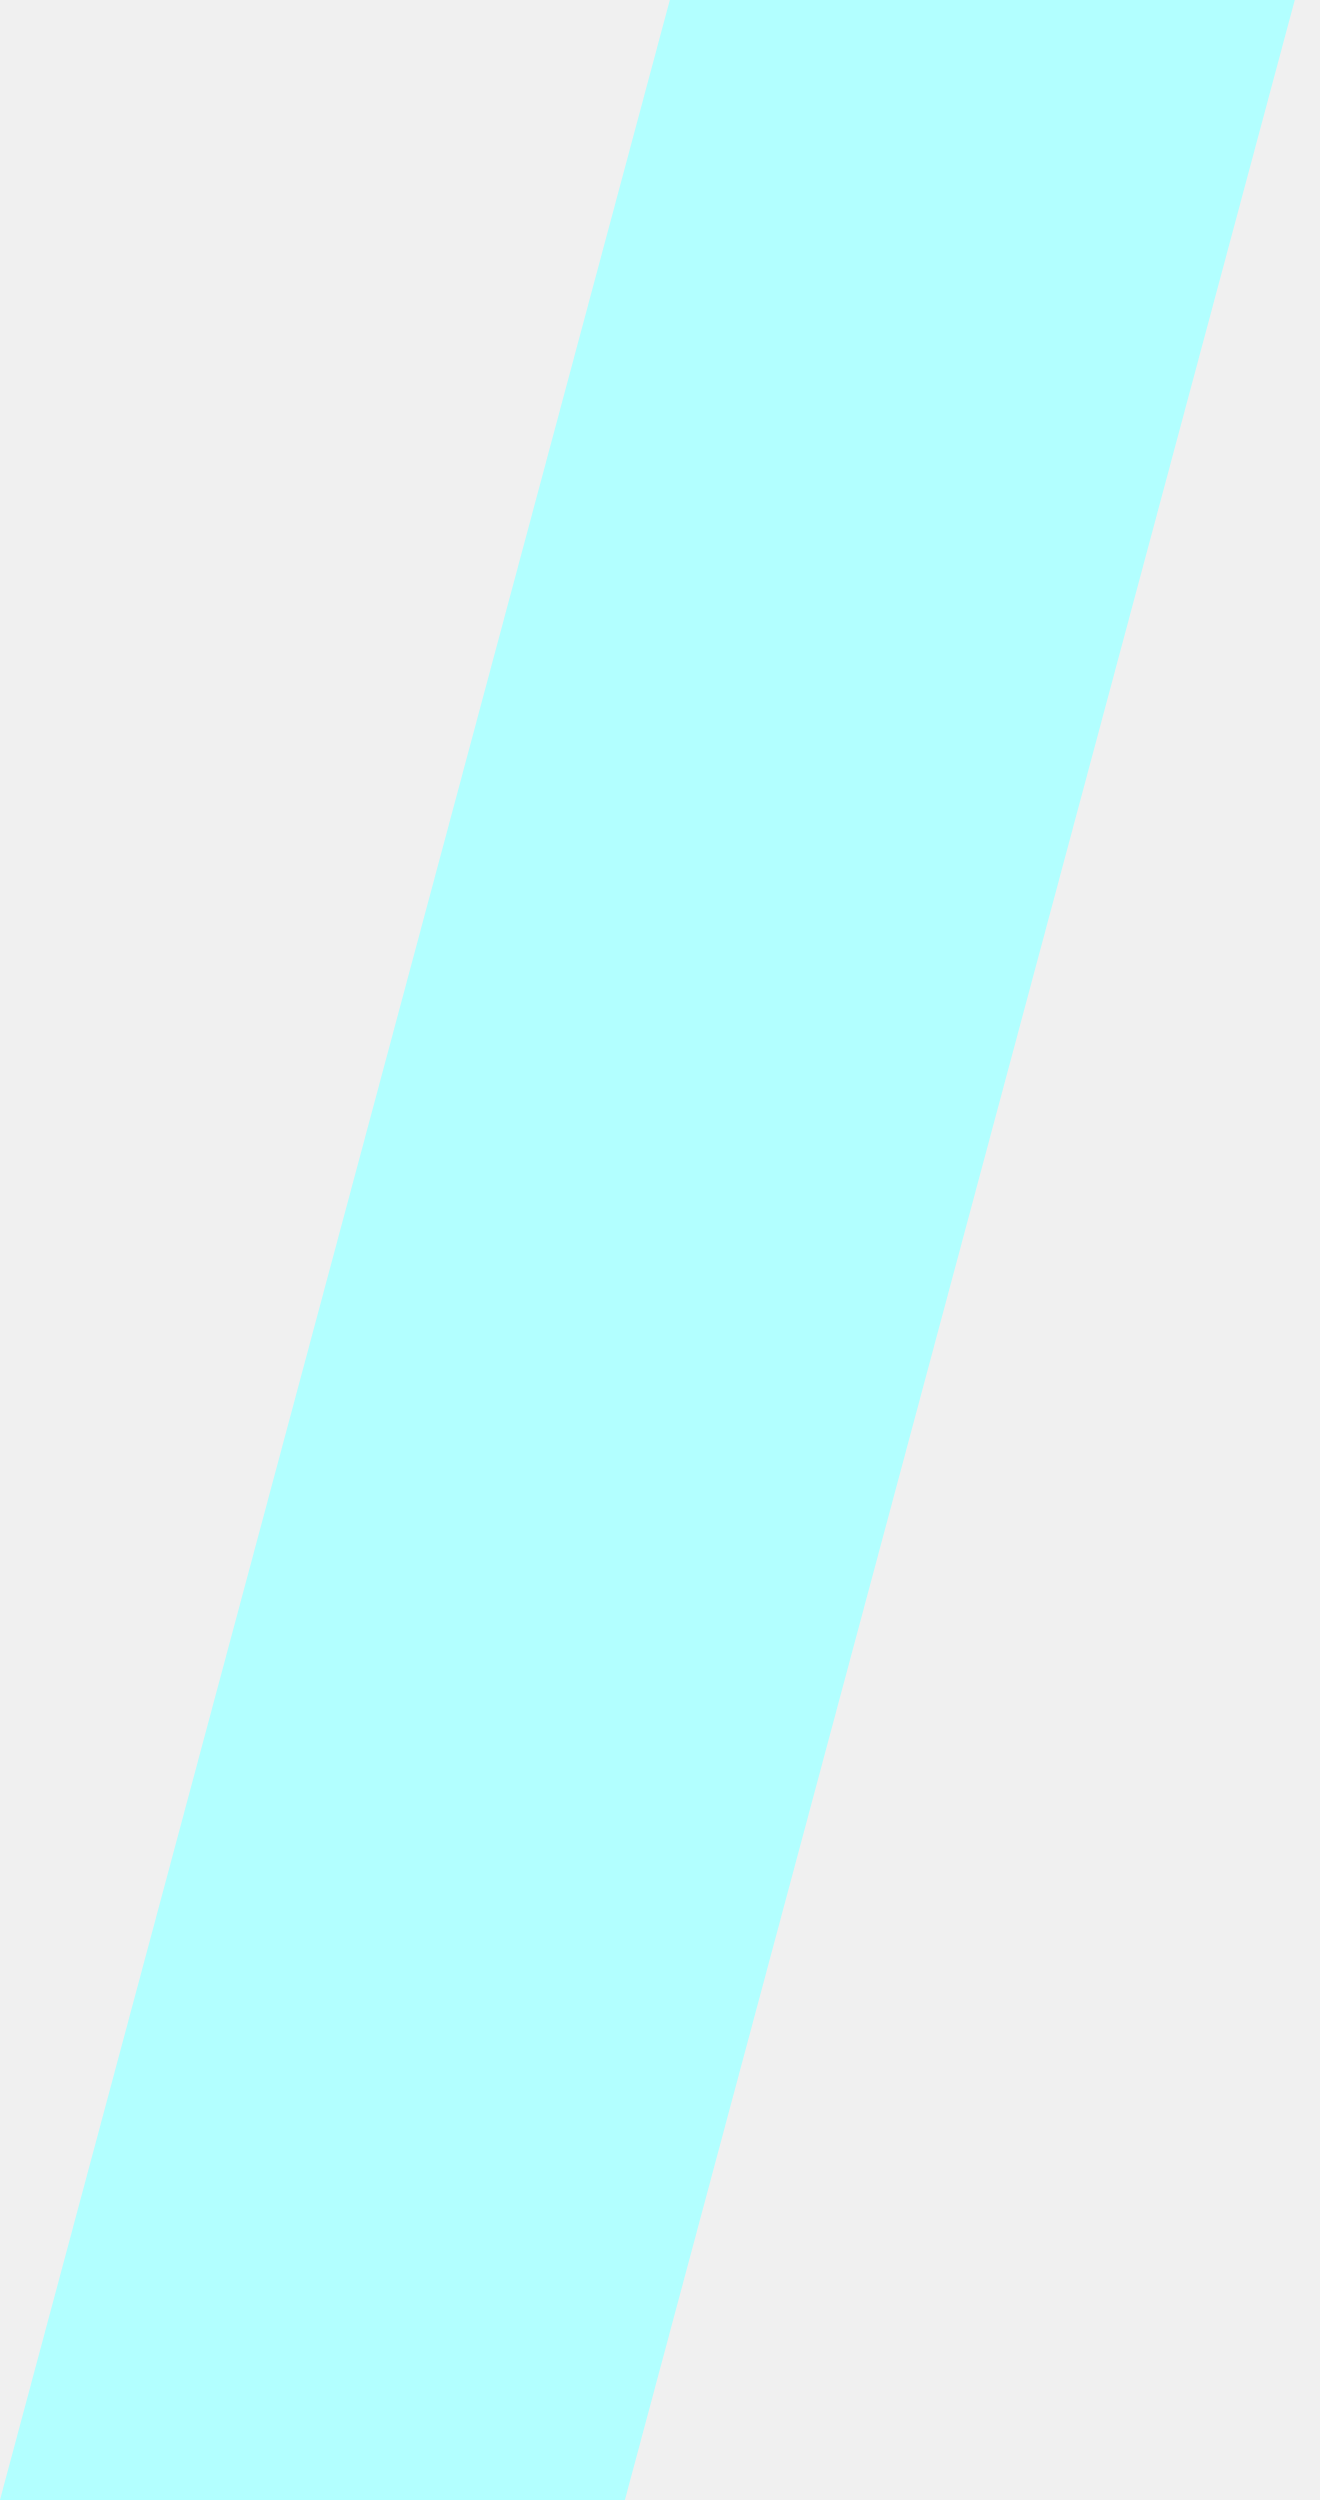
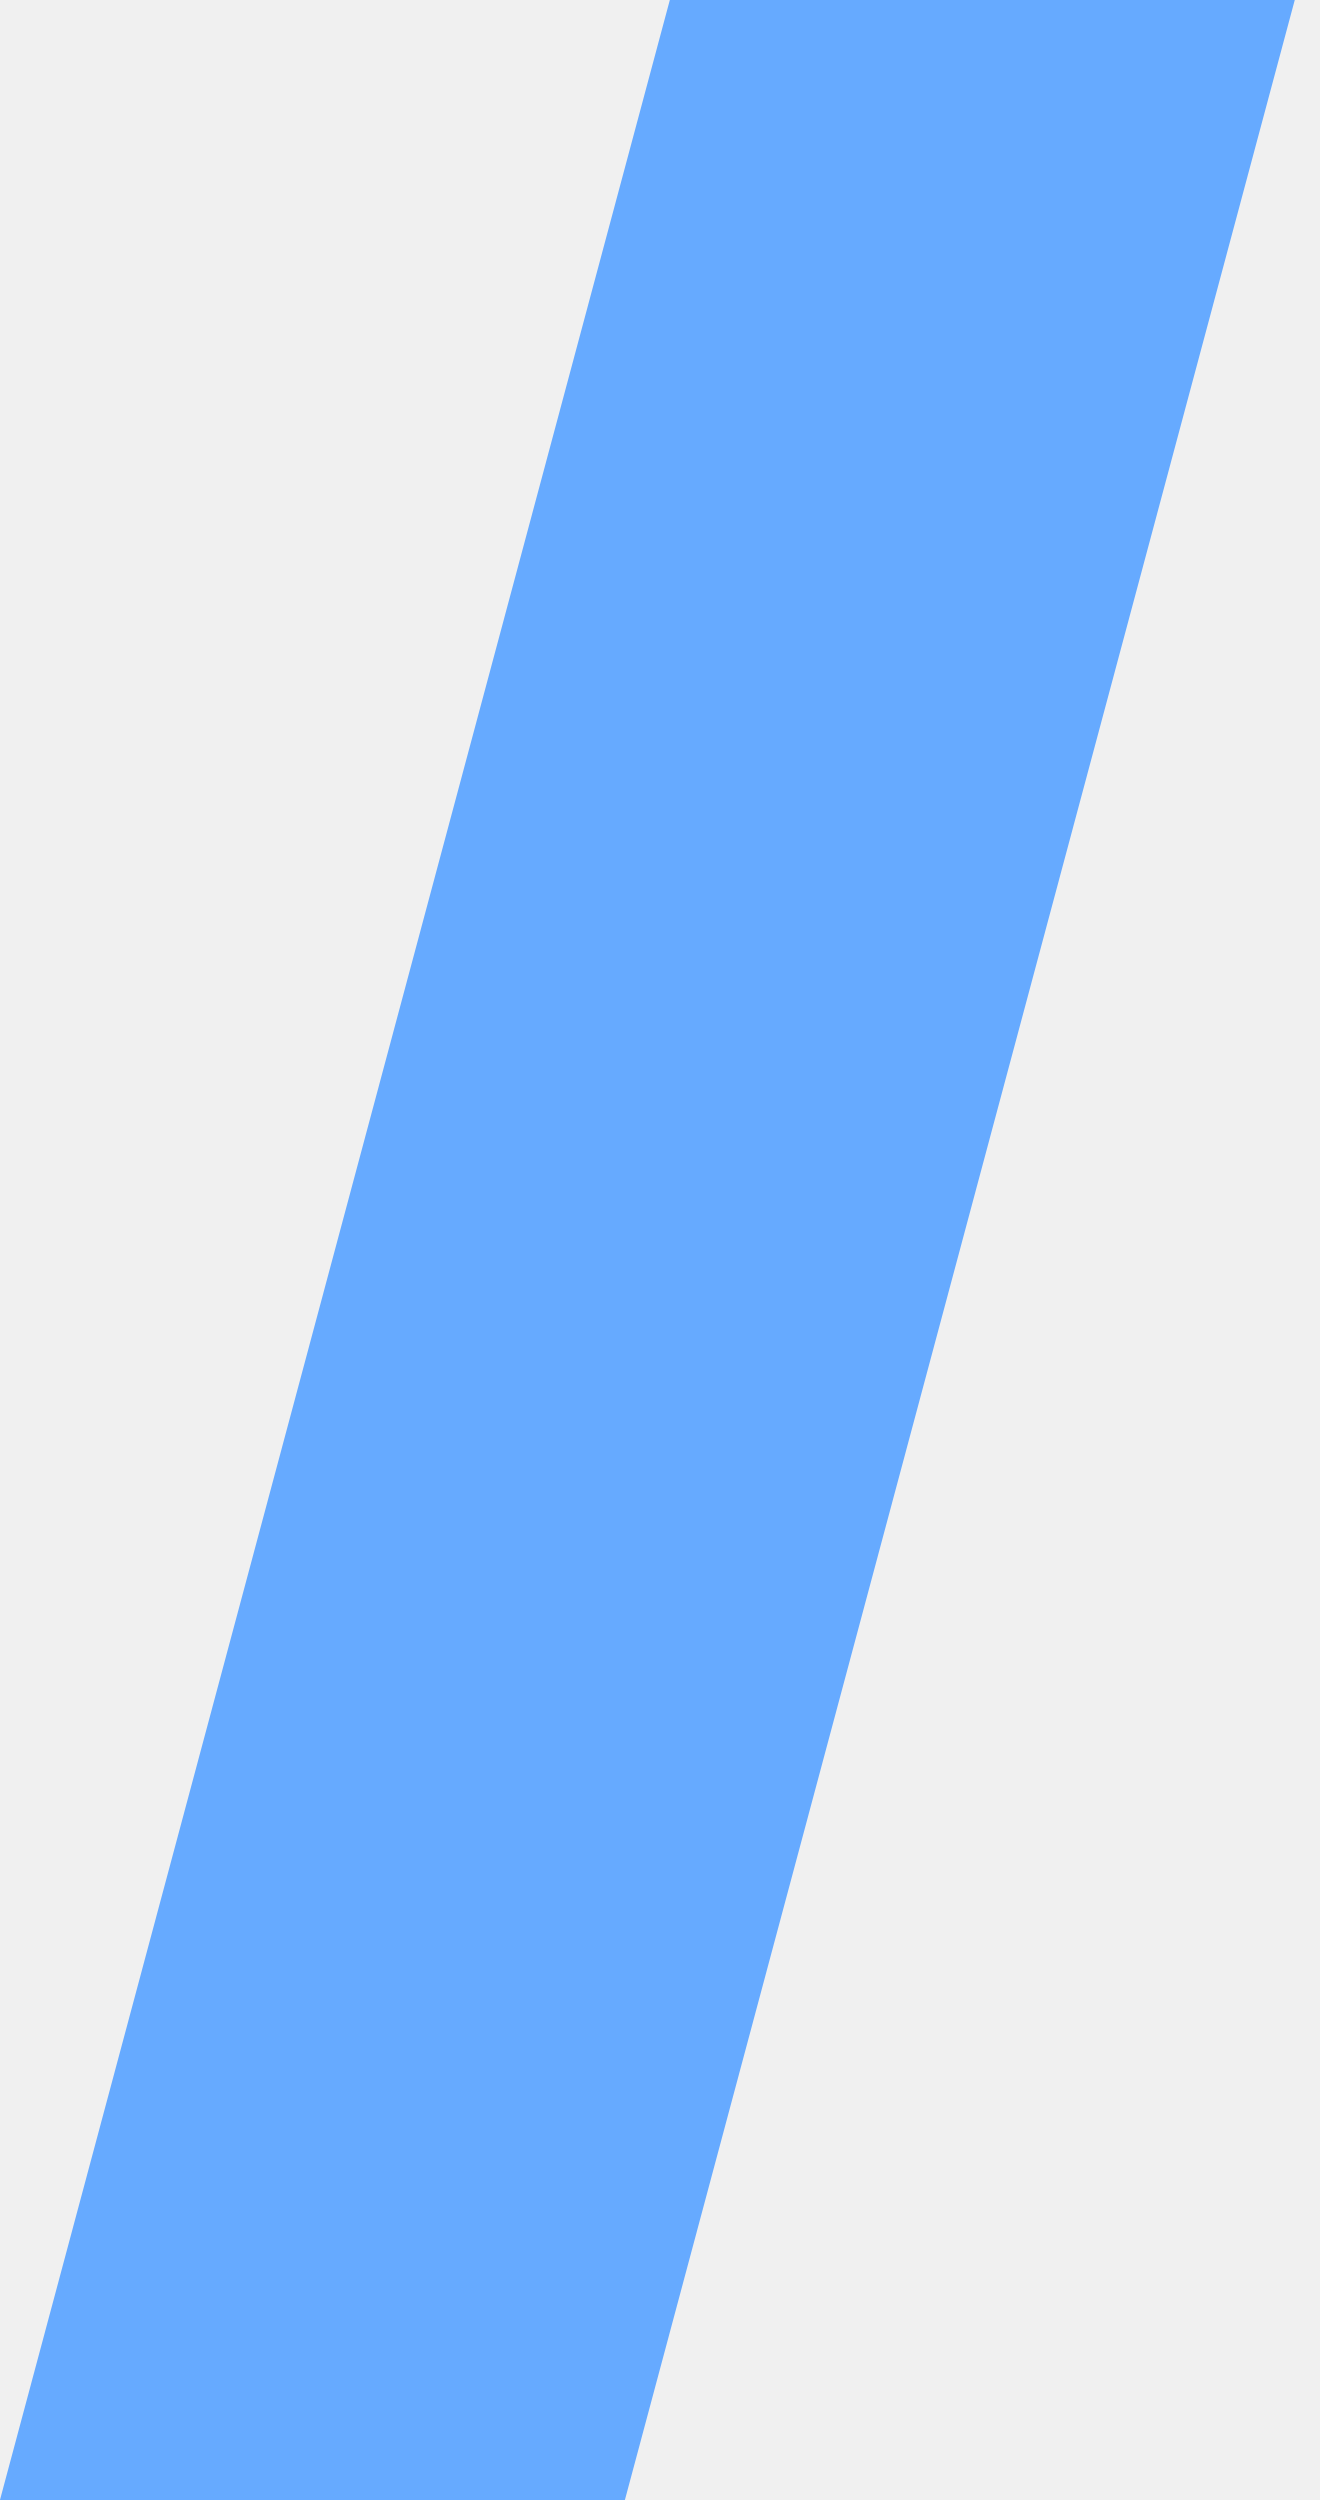
<svg xmlns="http://www.w3.org/2000/svg" xmlns:xlink="http://www.w3.org/1999/xlink" width="19" height="36" viewBox="0 0 5.027 9.525" version="1.1" id="svg1">
  <defs id="defs1">
    <linearGradient id="linearGradient1">
      <stop style="stop-color:#d42c2c;stop-opacity:1;" offset="0" id="stop1" />
      <stop style="stop-color:#d42c2c;stop-opacity:0;" offset="1" id="stop2" />
    </linearGradient>
    <linearGradient xlink:href="#linearGradient1" id="linearGradient2" x1="-13.028" y1="1.538" x2="-5.406" y2="1.538" gradientUnits="userSpaceOnUse" gradientTransform="translate(1.590617,2.926735)" />
  </defs>
  <g id="layer1">
-     <rect style="display:inline;fill:#b2ffff;fill-opacity:1;stroke:#ffffff;stroke-width:0;stroke-dasharray:none;stroke-opacity:1" id="rect442-8-6-4-37-9-2-2-82-6-0-74-8-2-8-58-9-9" width="2.381" height="9.861" x="2.552" y="0" transform="matrix(1,0,-0.258819,0.9659258,0,0)" />
+     <rect style="display:inline;fill:#66aaff;fill-opacity:1;stroke:#ffffff;stroke-width:0;stroke-dasharray:none;stroke-opacity:1" id="rect442-8-6-4-37-9-2-2-82-6-0-74-8-2-8-58-9-9" width="2.381" height="9.861" x="2.552" y="0" transform="matrix(1,0,-0.258819,0.9659258,0,0)" />
  </g>
</svg>
